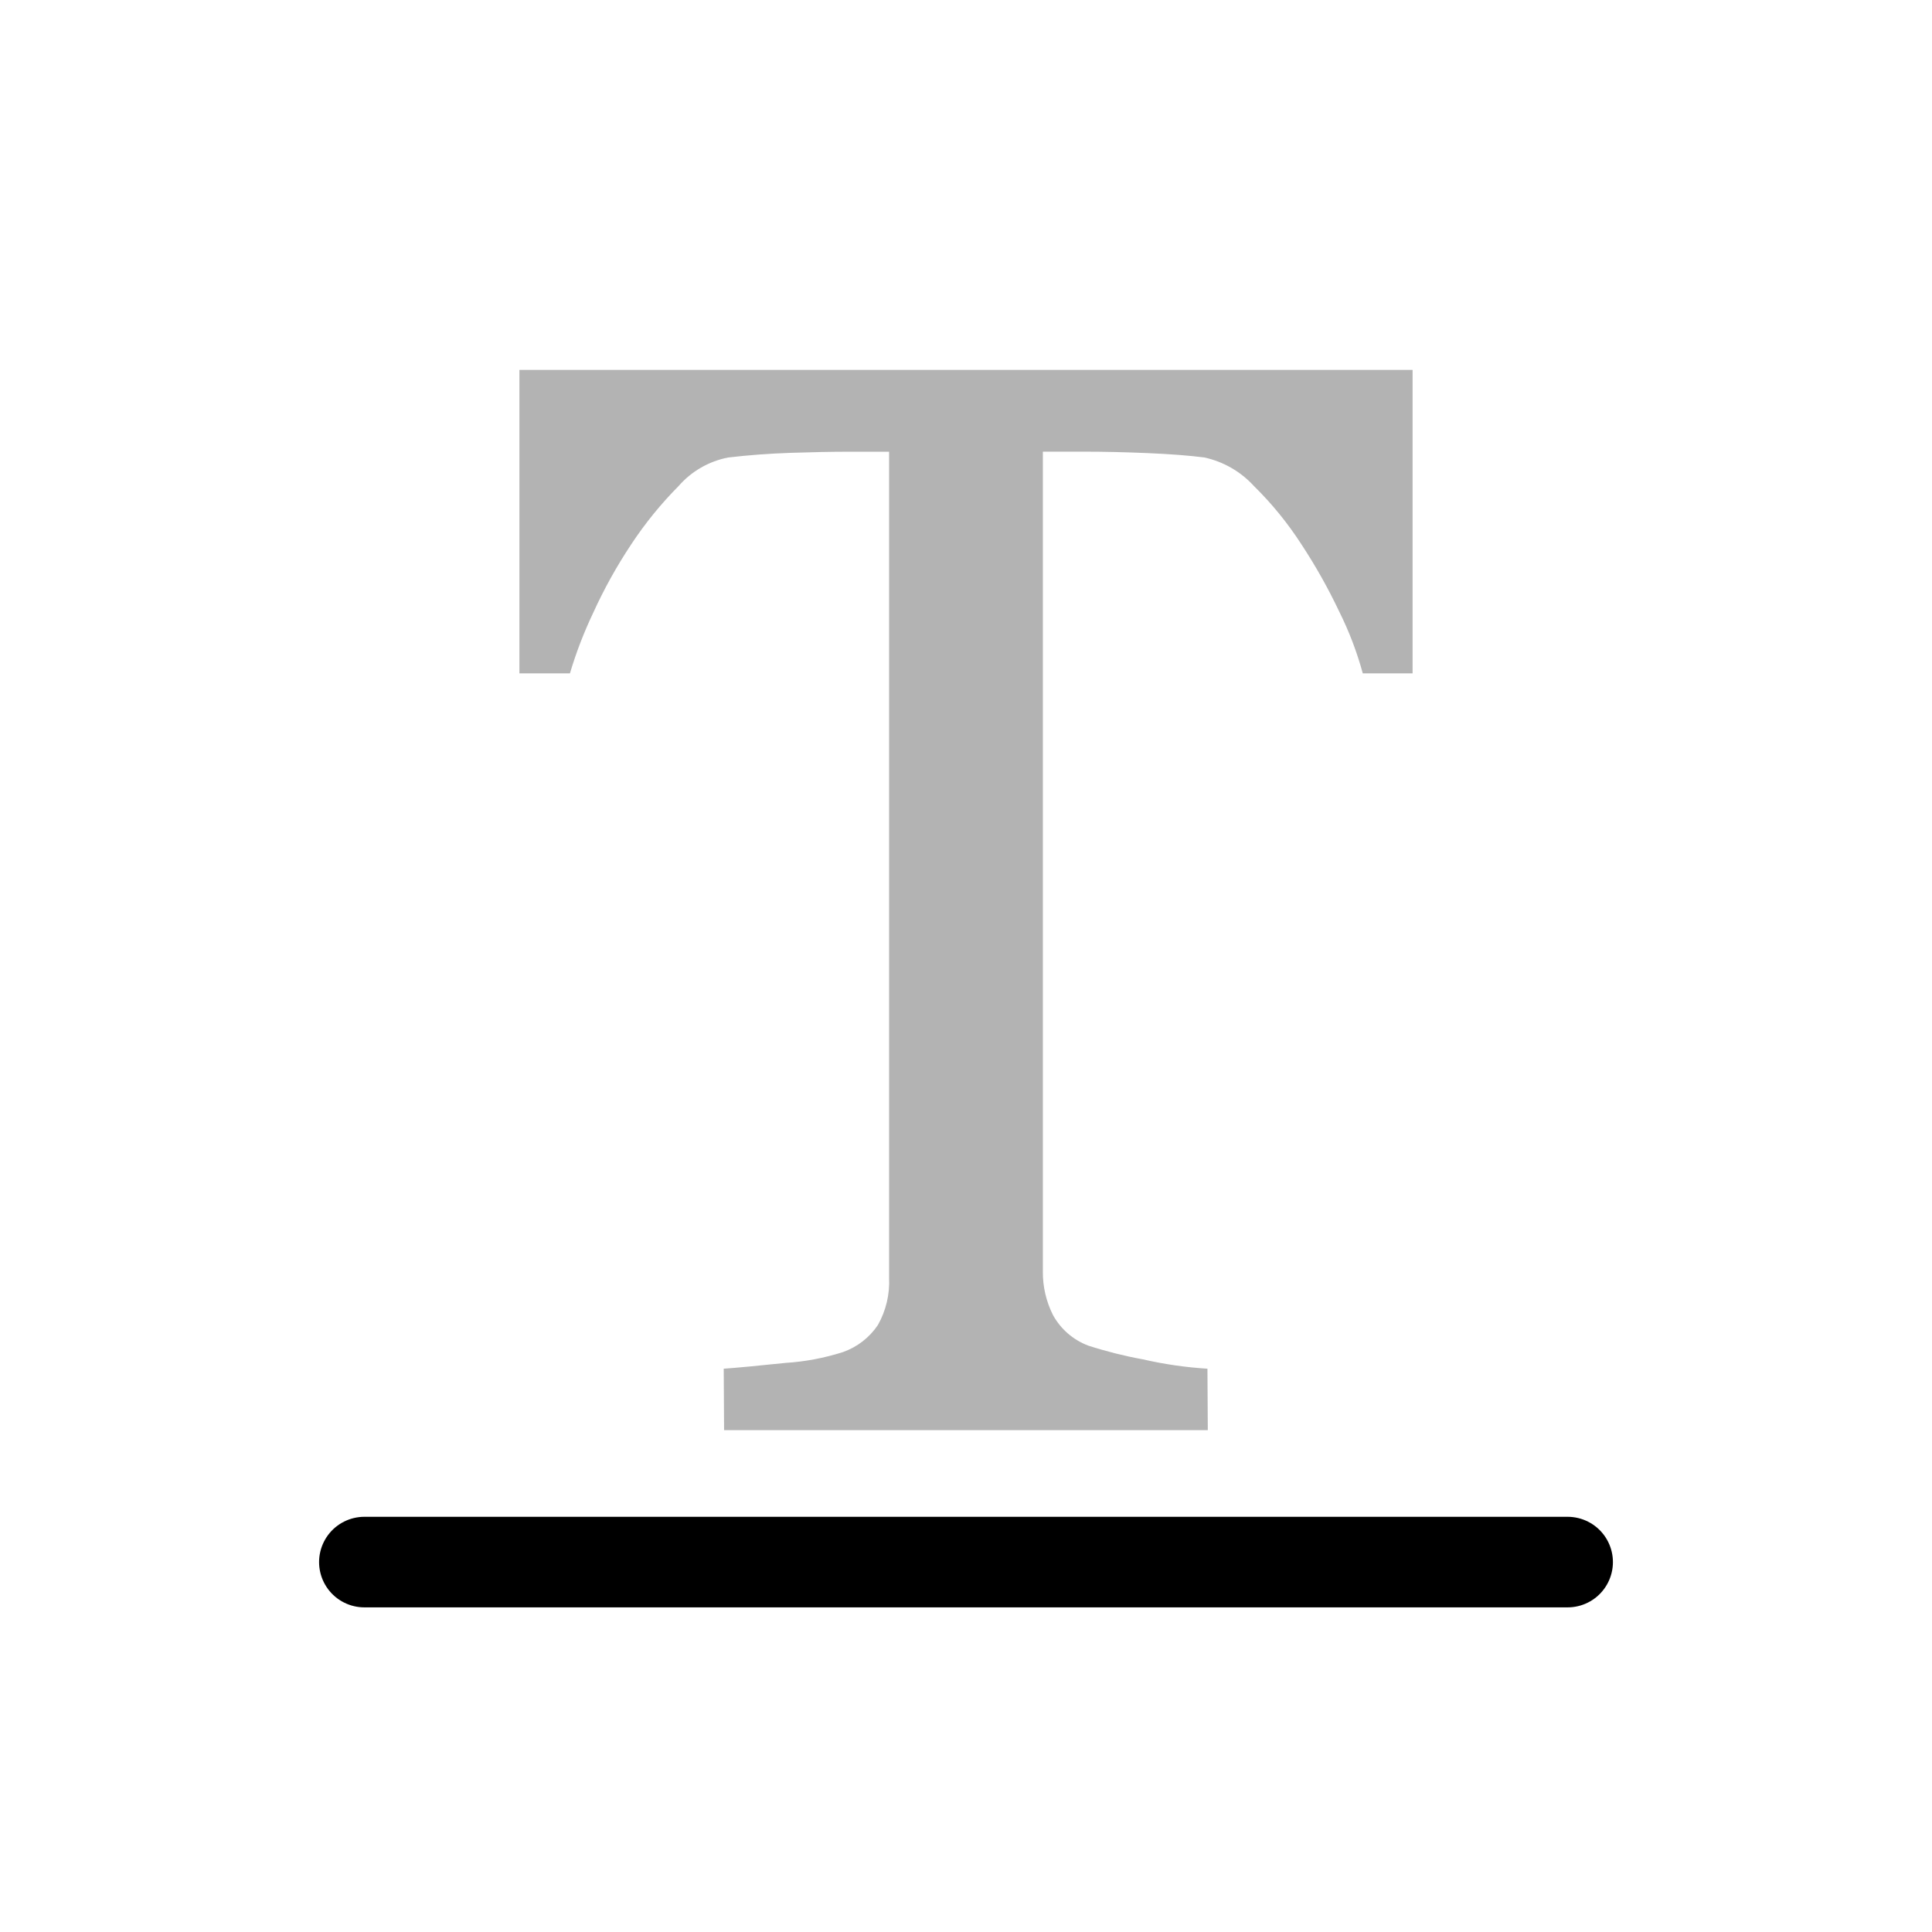
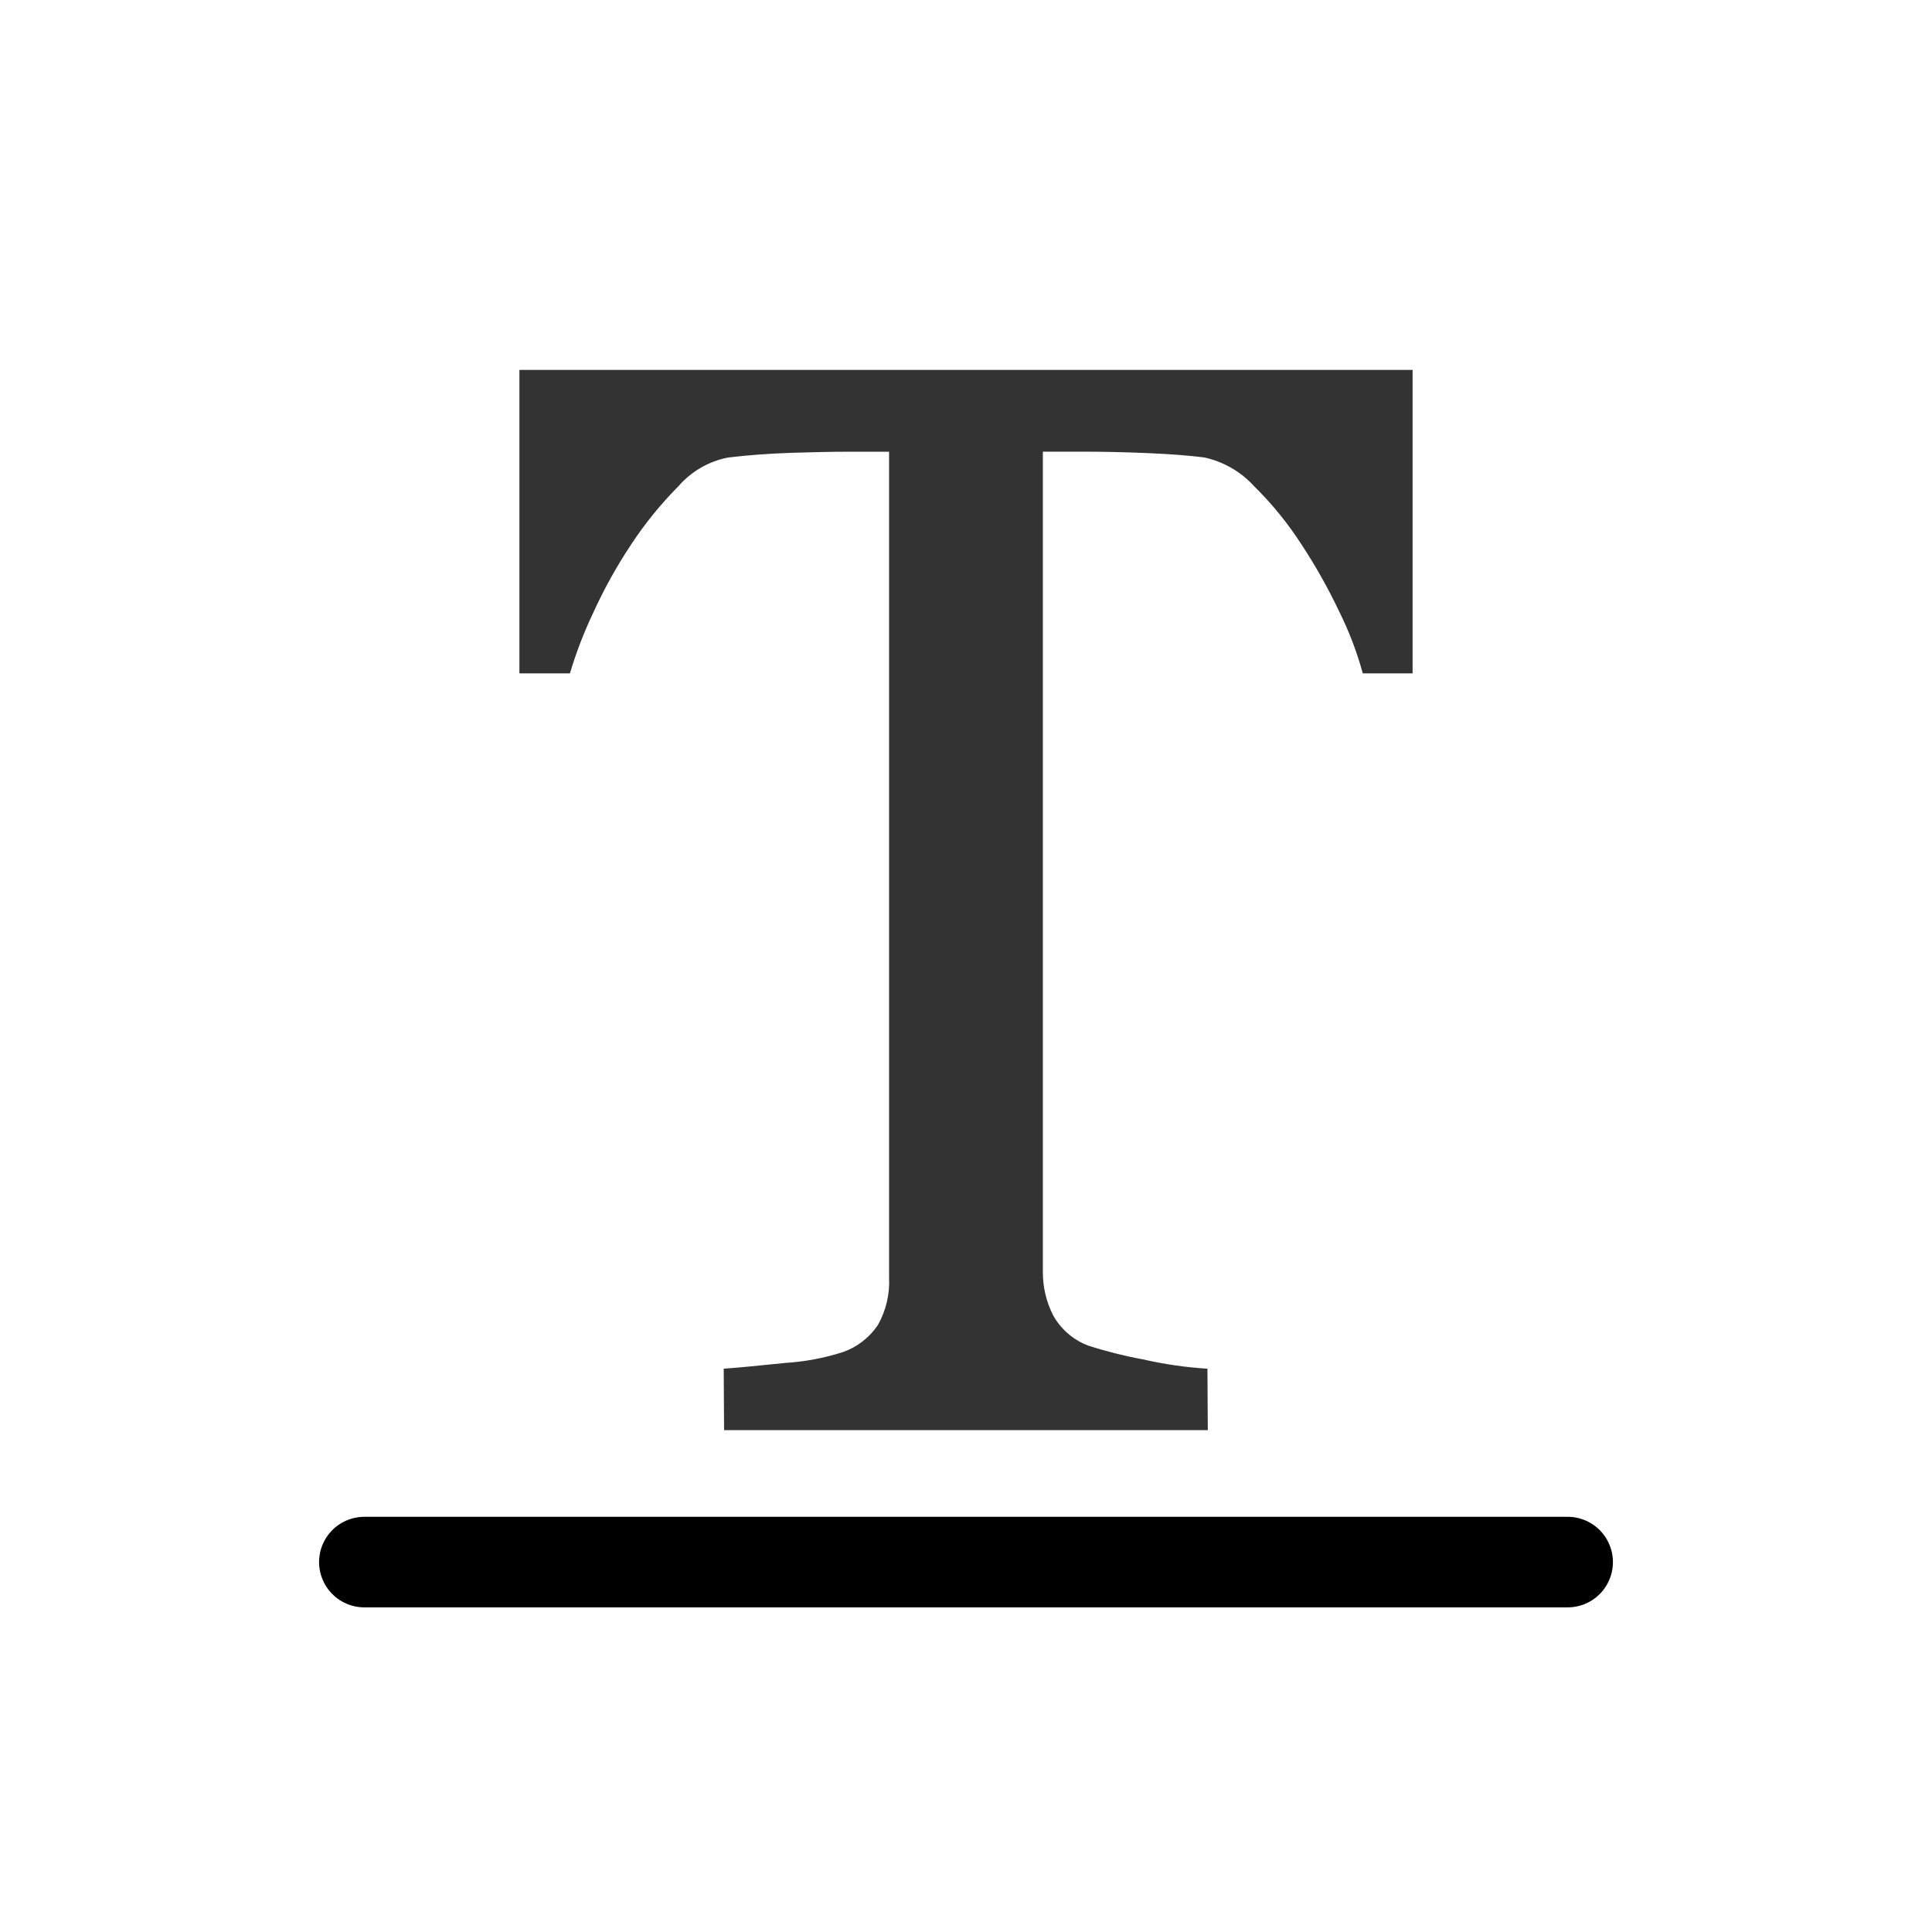
<svg xmlns="http://www.w3.org/2000/svg" viewBox="0 0 32 32">
-   <g style="opacity:0.3">
+   <g style="opacity:0.8">
    <path d="M23.397,11.153H22.572a5.611,5.611,0,0,0-.39-1.023,9.198,9.198,0,0,0-.629-1.118,5.658,5.658,0,0,0-.785-.963,1.562,1.562,0,0,0-.821-.472c-.248-.032-.559-.056-.935-.072s-.724-.024-1.043-.024h-.696V21.056a1.572,1.572,0,0,0,.167.724,1.115,1.115,0,0,0,.586.508,7.087,7.087,0,0,0,.903.227,6.636,6.636,0,0,0,1.07.155l.006,1.018H11.993l-.006-1.018q.335-.024,1.023-.096a3.938,3.938,0,0,0,.951-.179,1.161,1.161,0,0,0,.58-.449,1.451,1.451,0,0,0,.185-.783V7.482h-.694q-.371,0-.921.018t-1.052.078a1.457,1.457,0,0,0-.819.472,6.289,6.289,0,0,0-.783.963,8.129,8.129,0,0,0-.634,1.142A6.931,6.931,0,0,0,9.44,11.153h-.837V6.127h14.794Z" />
  </g>
  <line x1="25.965" y1="25.873" x2="6.035" y2="25.873" style="fill:none;stroke:#000;stroke-linecap:round;stroke-miterlimit:10;stroke-width:1.5px" />
</svg>
